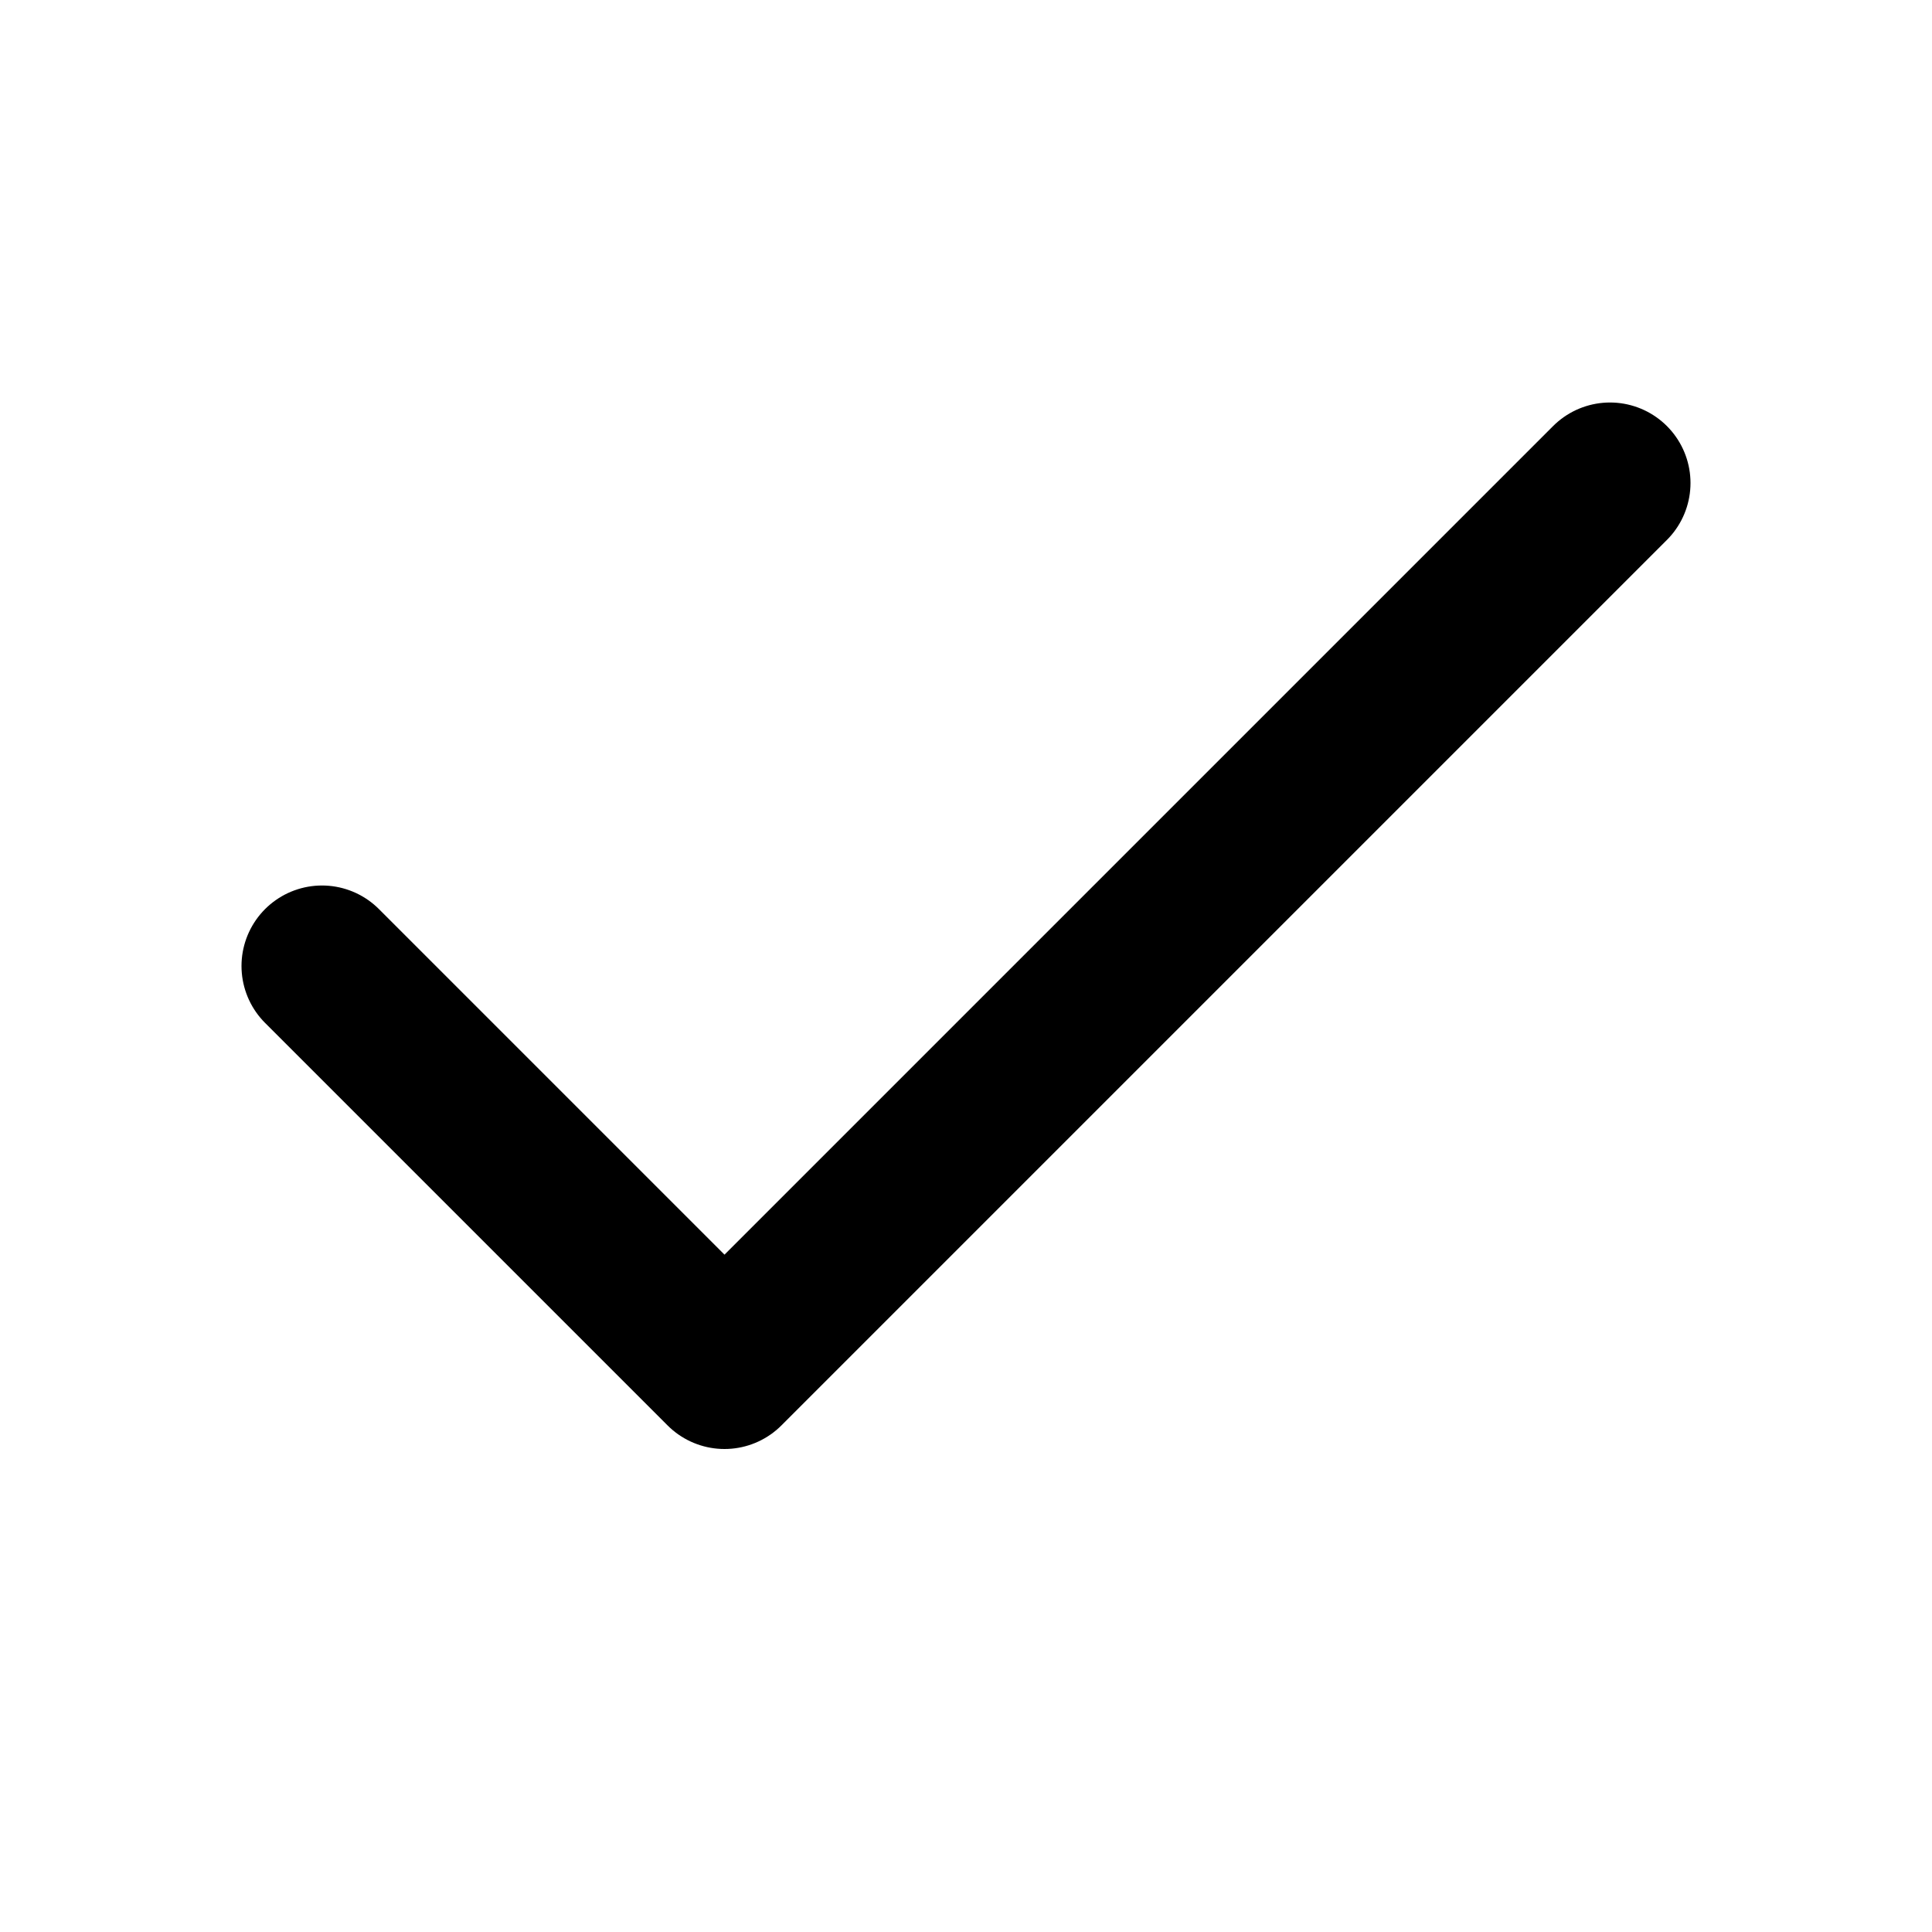
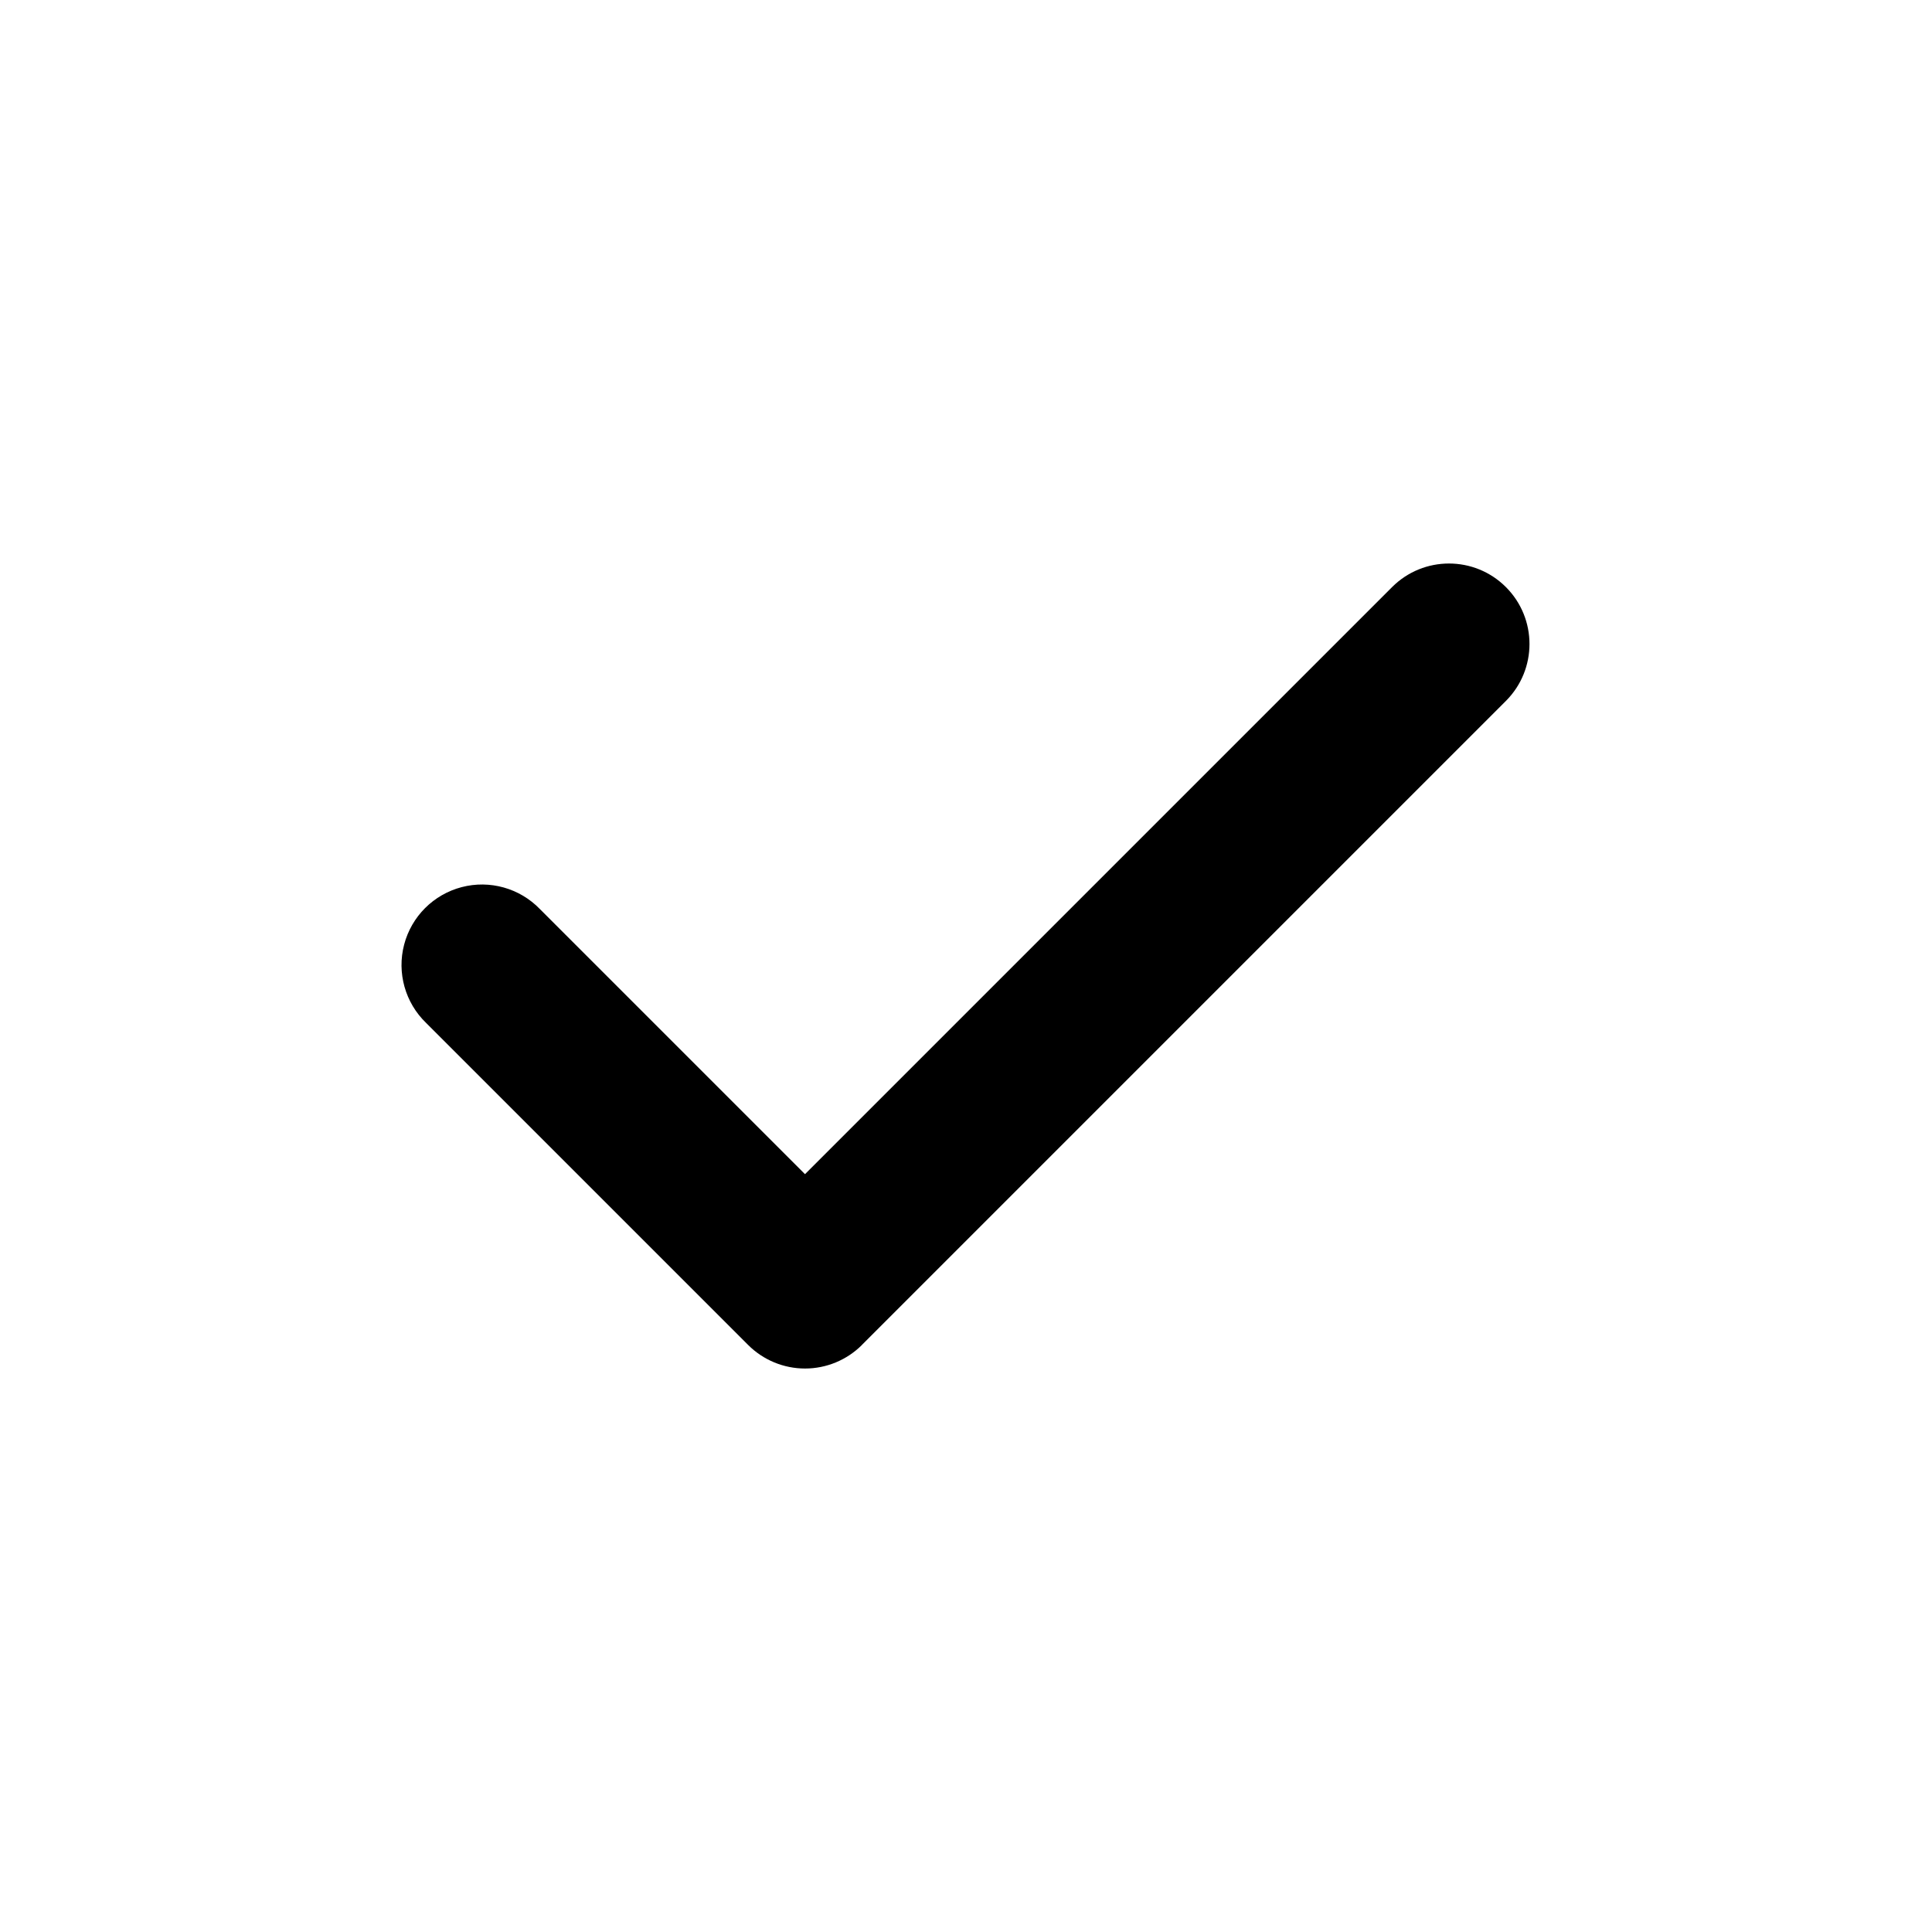
- <svg xmlns="http://www.w3.org/2000/svg" version="1.1" role="img" class="icon icon-check" viewBox="0 0 24 24" width="1.25rem" height="1.25rem" fill="none" stroke="currentColor" stroke-width="2" stroke-linecap="round" stroke-linejoin="round" aria-hidden="true" focusable="false">
-   <polyline points="20 6 9 17 4 12" />
+ <svg xmlns="http://www.w3.org/2000/svg" version="1.0" role="img" class="icon icon-check" viewBox="0 0 24 24" height="1.25rem" width="1.25rem" fill="currentColor" aria-hidden="true" focusable="false">
+   <path fill-rule="evenodd" d="M18.707 7.293a1 1 0 0 1 0 1.414l-7.996 7.996-.003.004a1 1 0 0 1-1.415 0l-4-4a1 1 0 1 1 1.414-1.414L10 14.586l7.293-7.293a1 1 0 0 1 1.414 0Z" clip-rule="evenodd" />
</svg>
